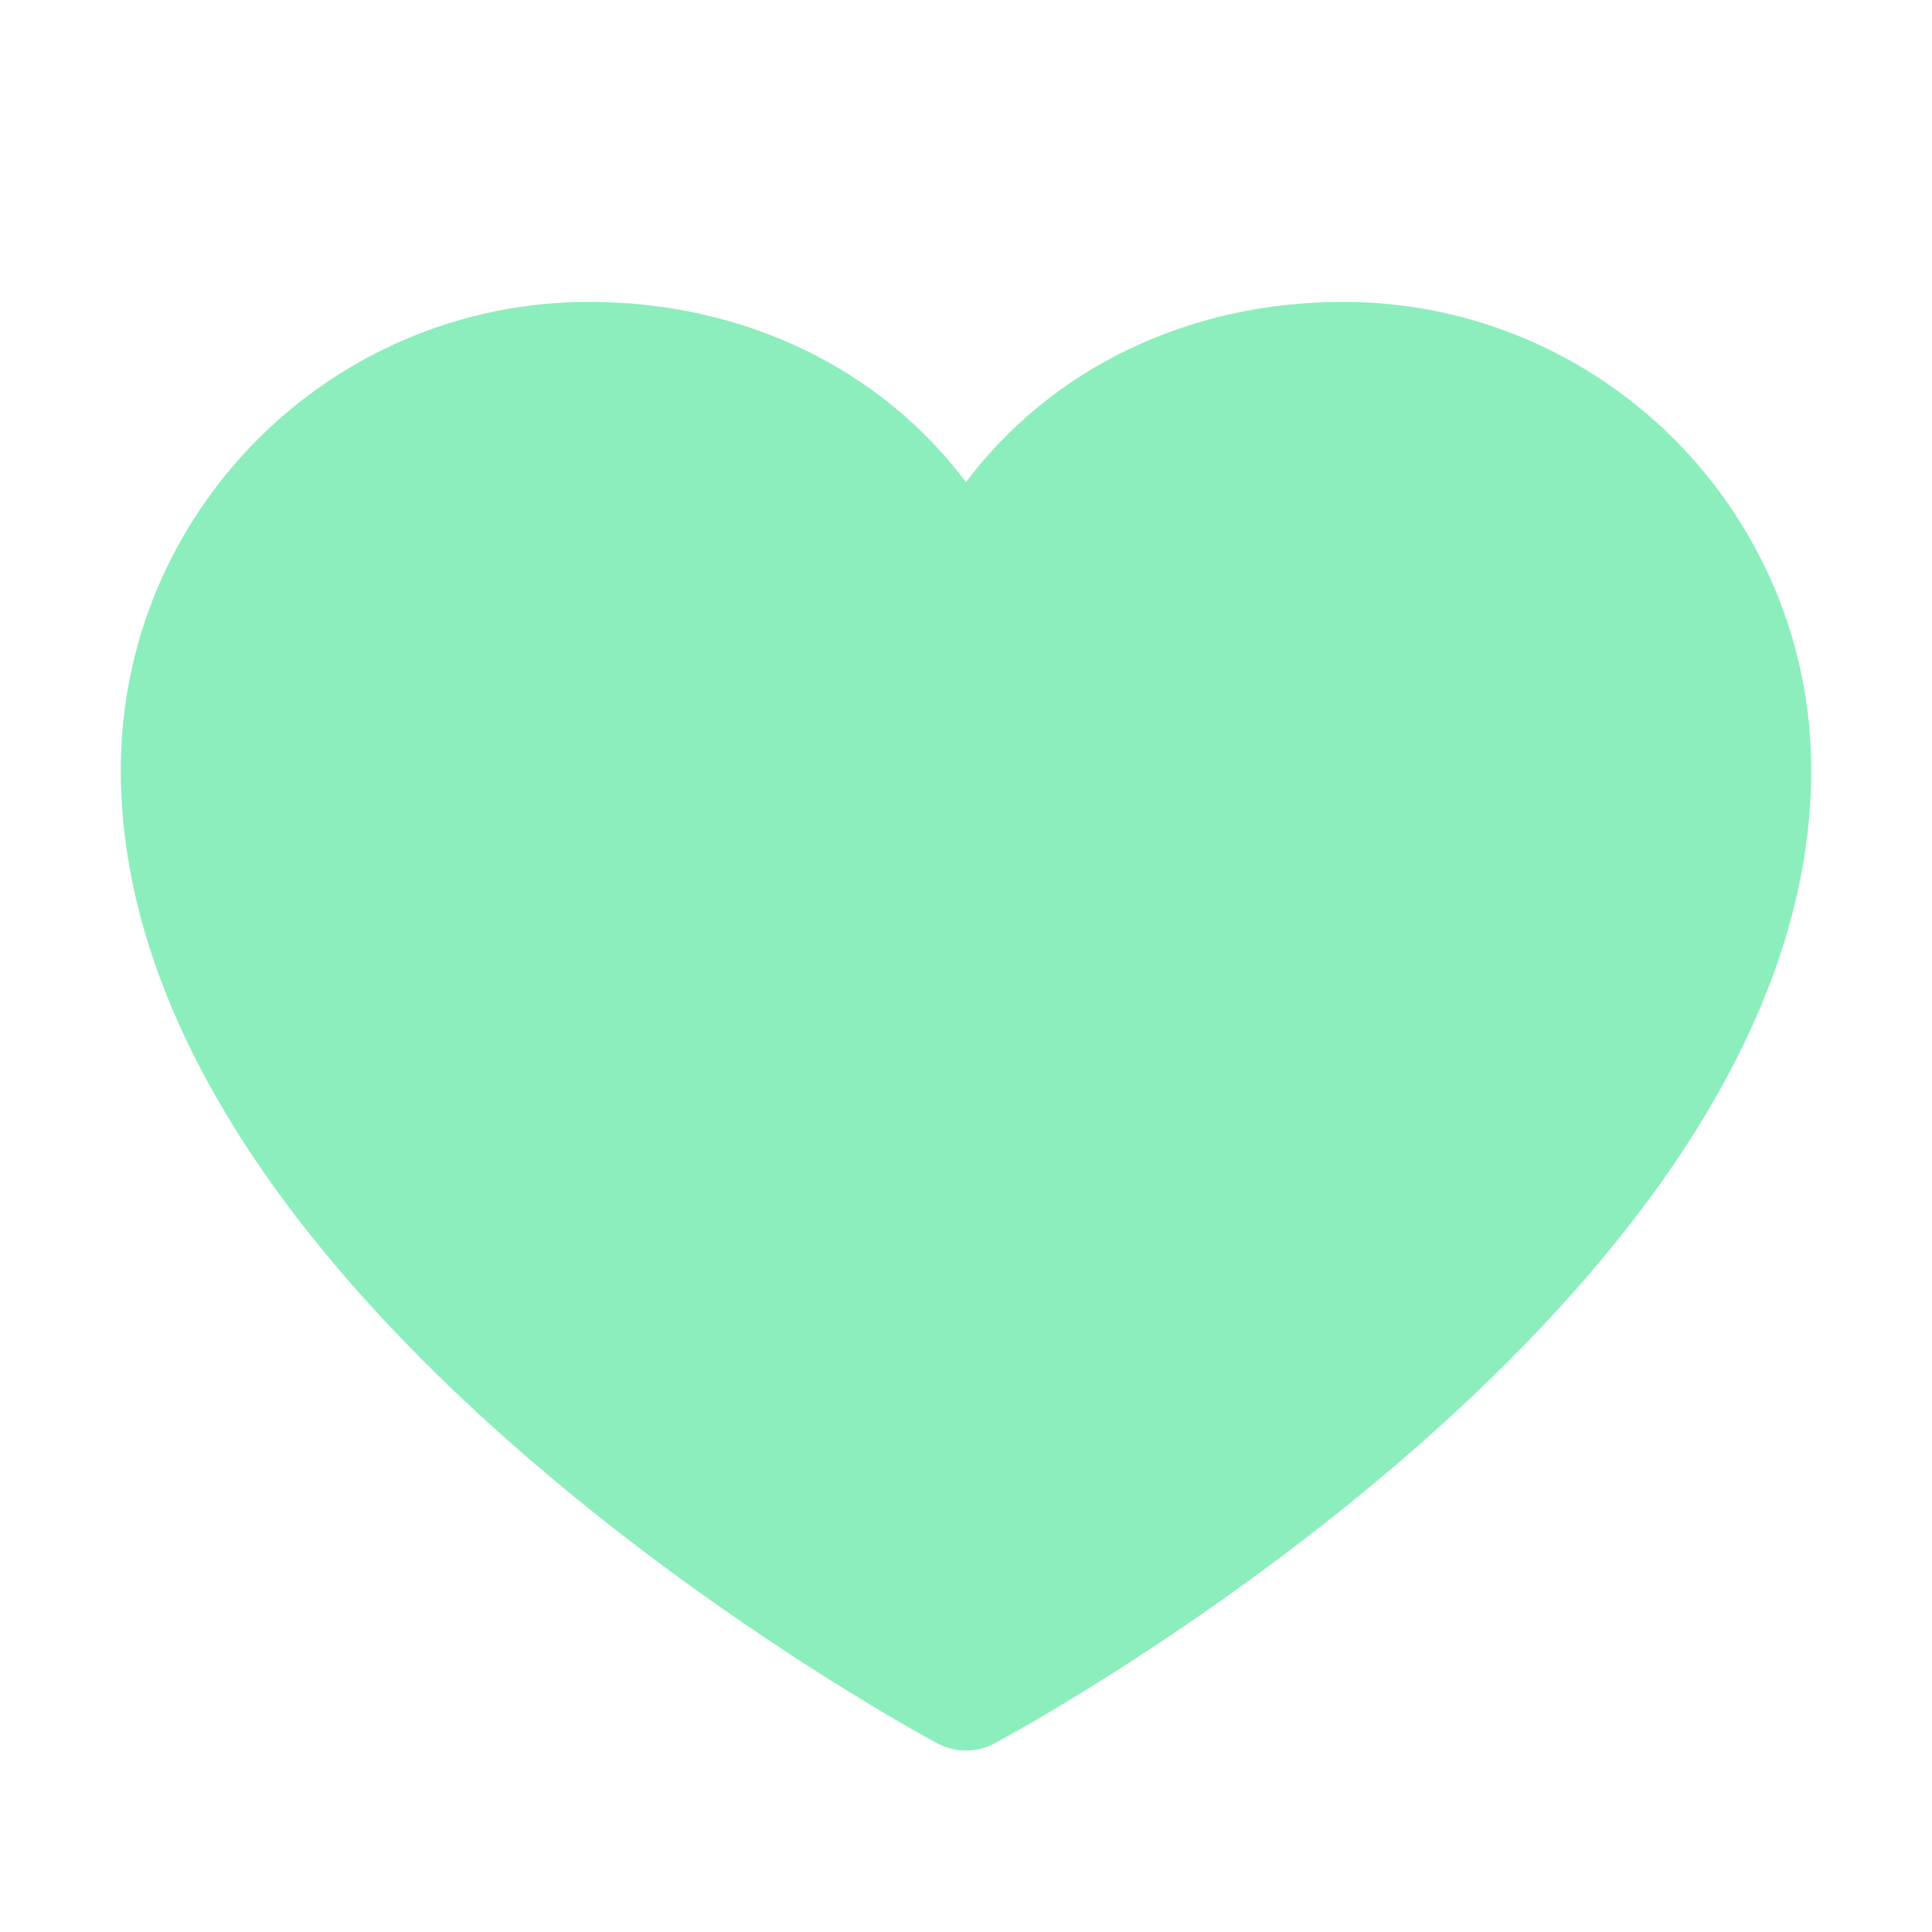
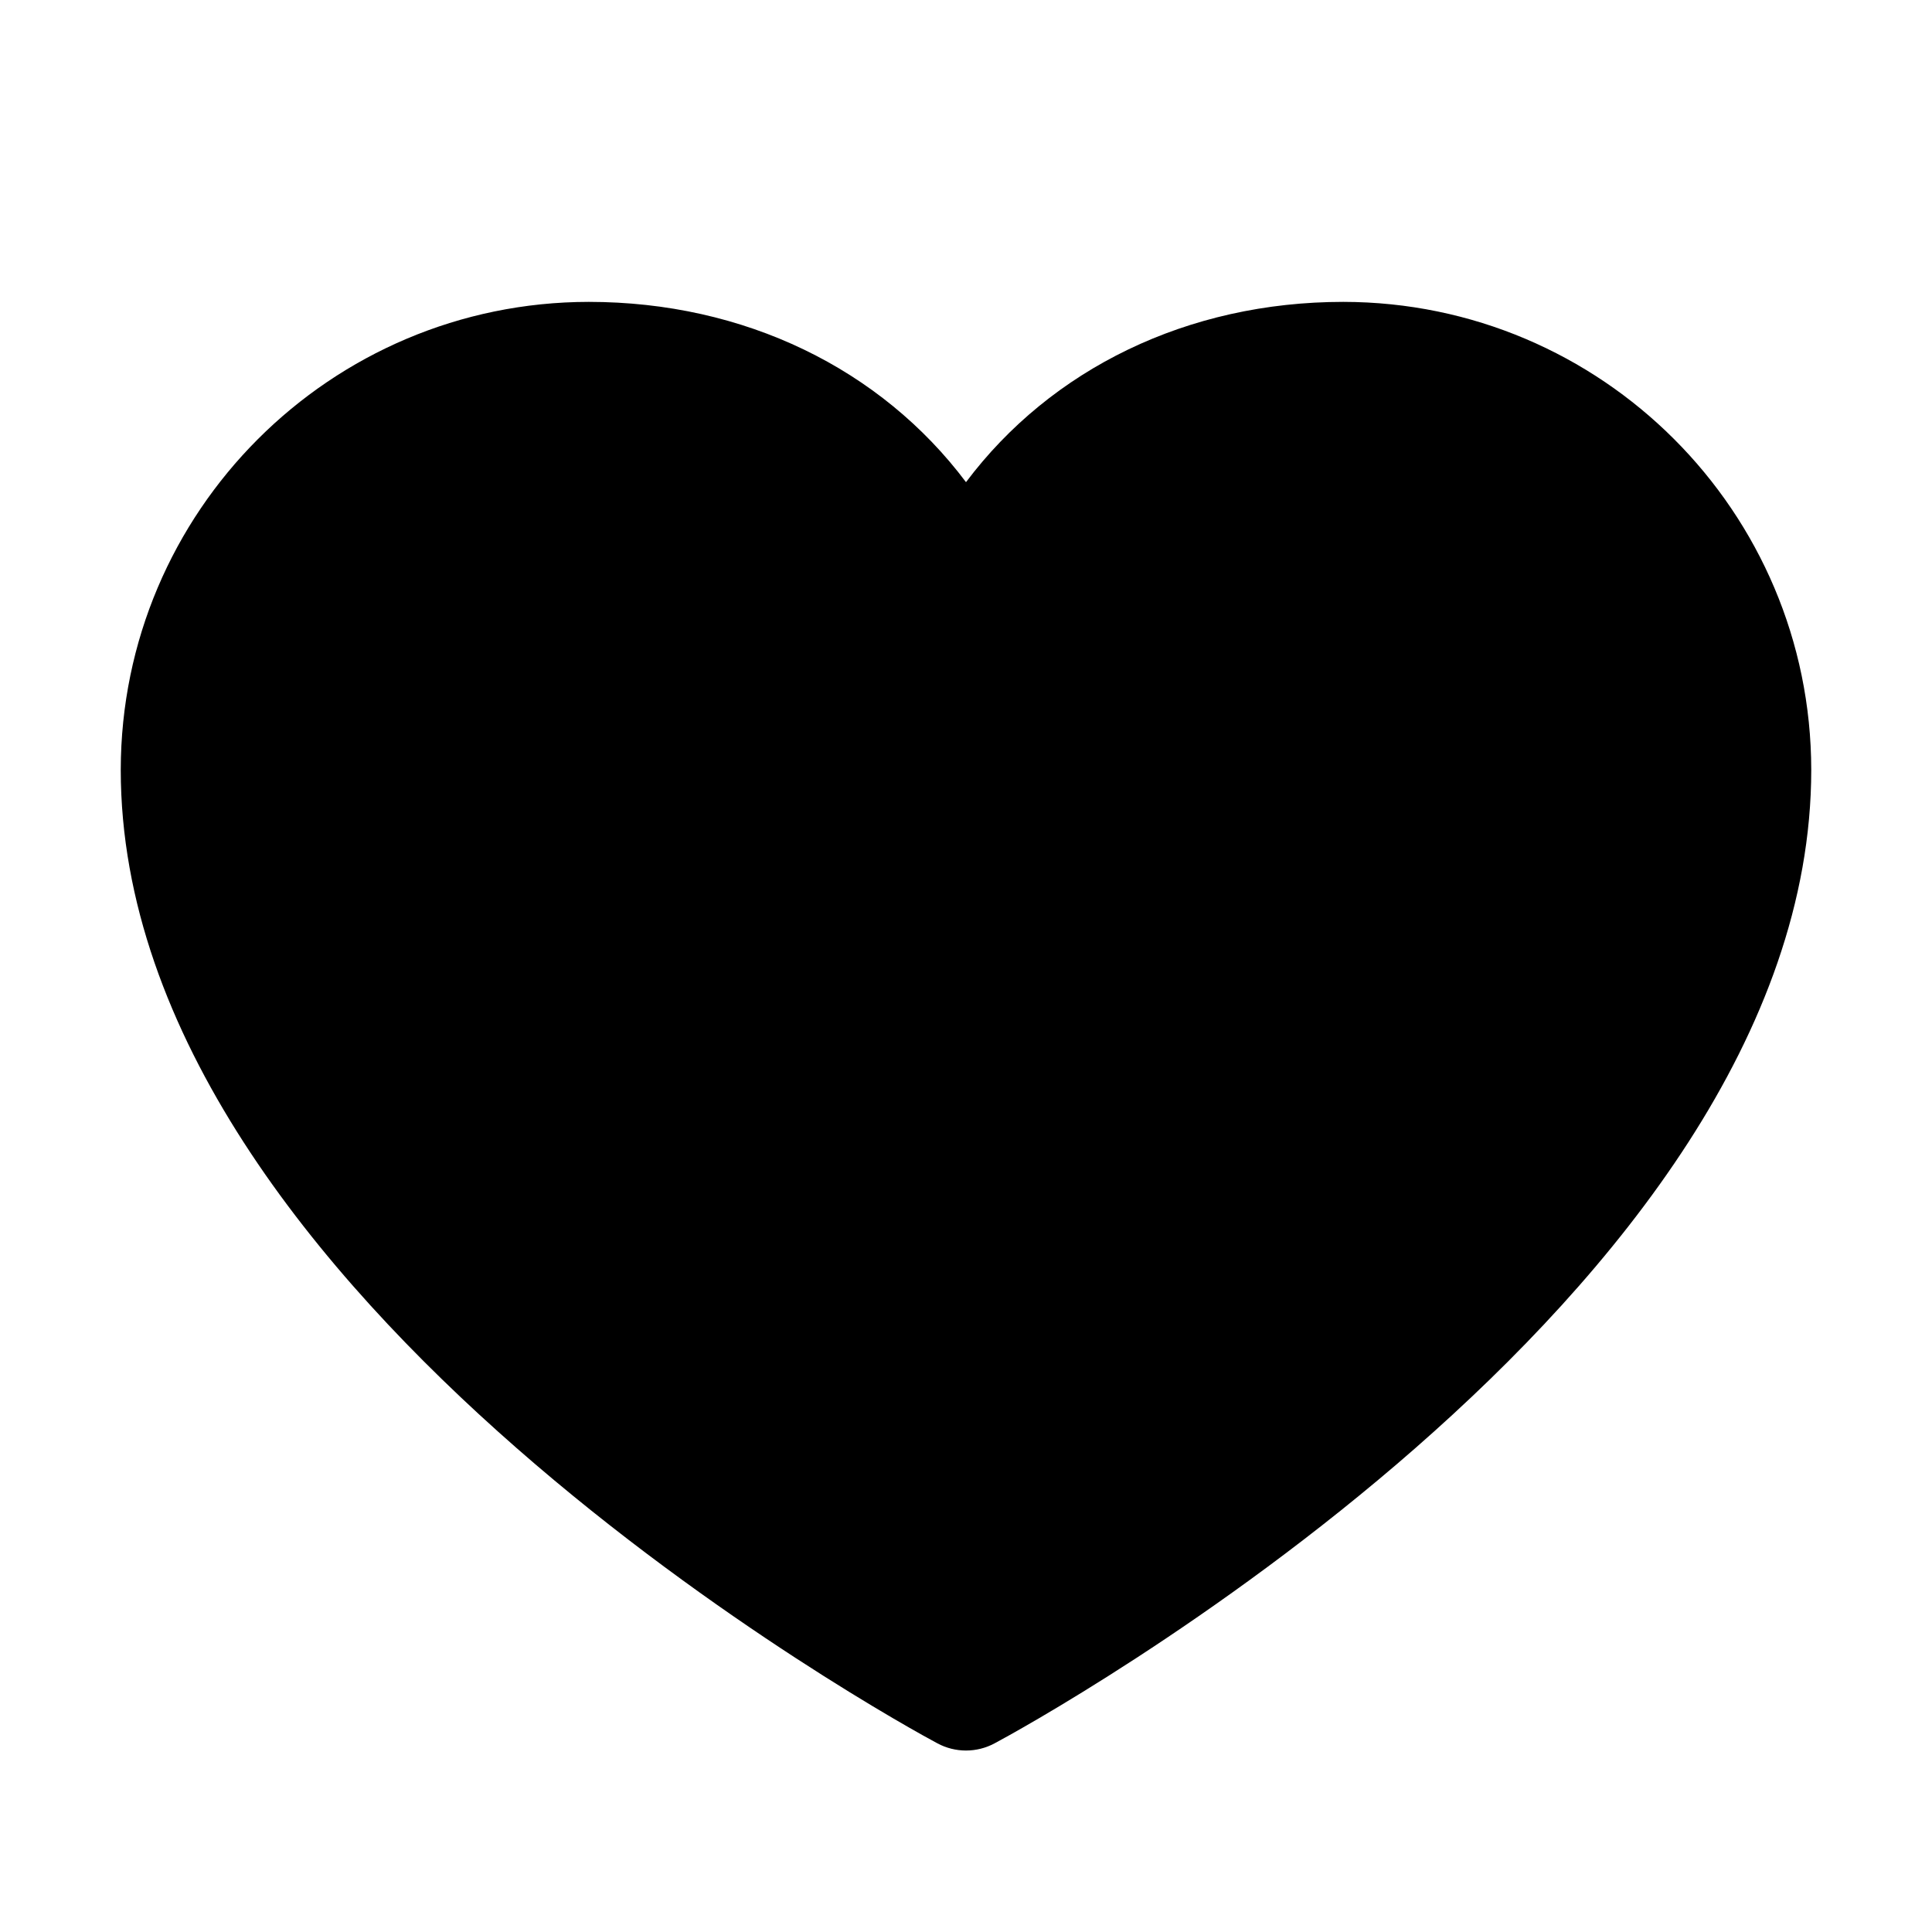
<svg xmlns="http://www.w3.org/2000/svg" width="32" height="32" fill="#8ceebc" viewBox="0 0 256 256">
-   <path d="M240,102c0,70-103.79,126.66-108.21,129a8,8,0,0,1-7.58,0C119.79,228.66,16,172,16,102A62.07,62.07,0,0,1,78,40c20.65,0,38.73,8.88,50,23.89C139.27,48.88,157.35,40,178,40A62.07,62.07,0,0,1,240,102Z" />
+   <path fill="#000" d="M240,102c0,70-103.79,126.66-108.21,129a8,8,0,0,1-7.58,0C119.79,228.66,16,172,16,102A62.07,62.07,0,0,1,78,40c20.65,0,38.73,8.88,50,23.89C139.27,48.88,157.35,40,178,40A62.07,62.07,0,0,1,240,102Z" />
</svg>
